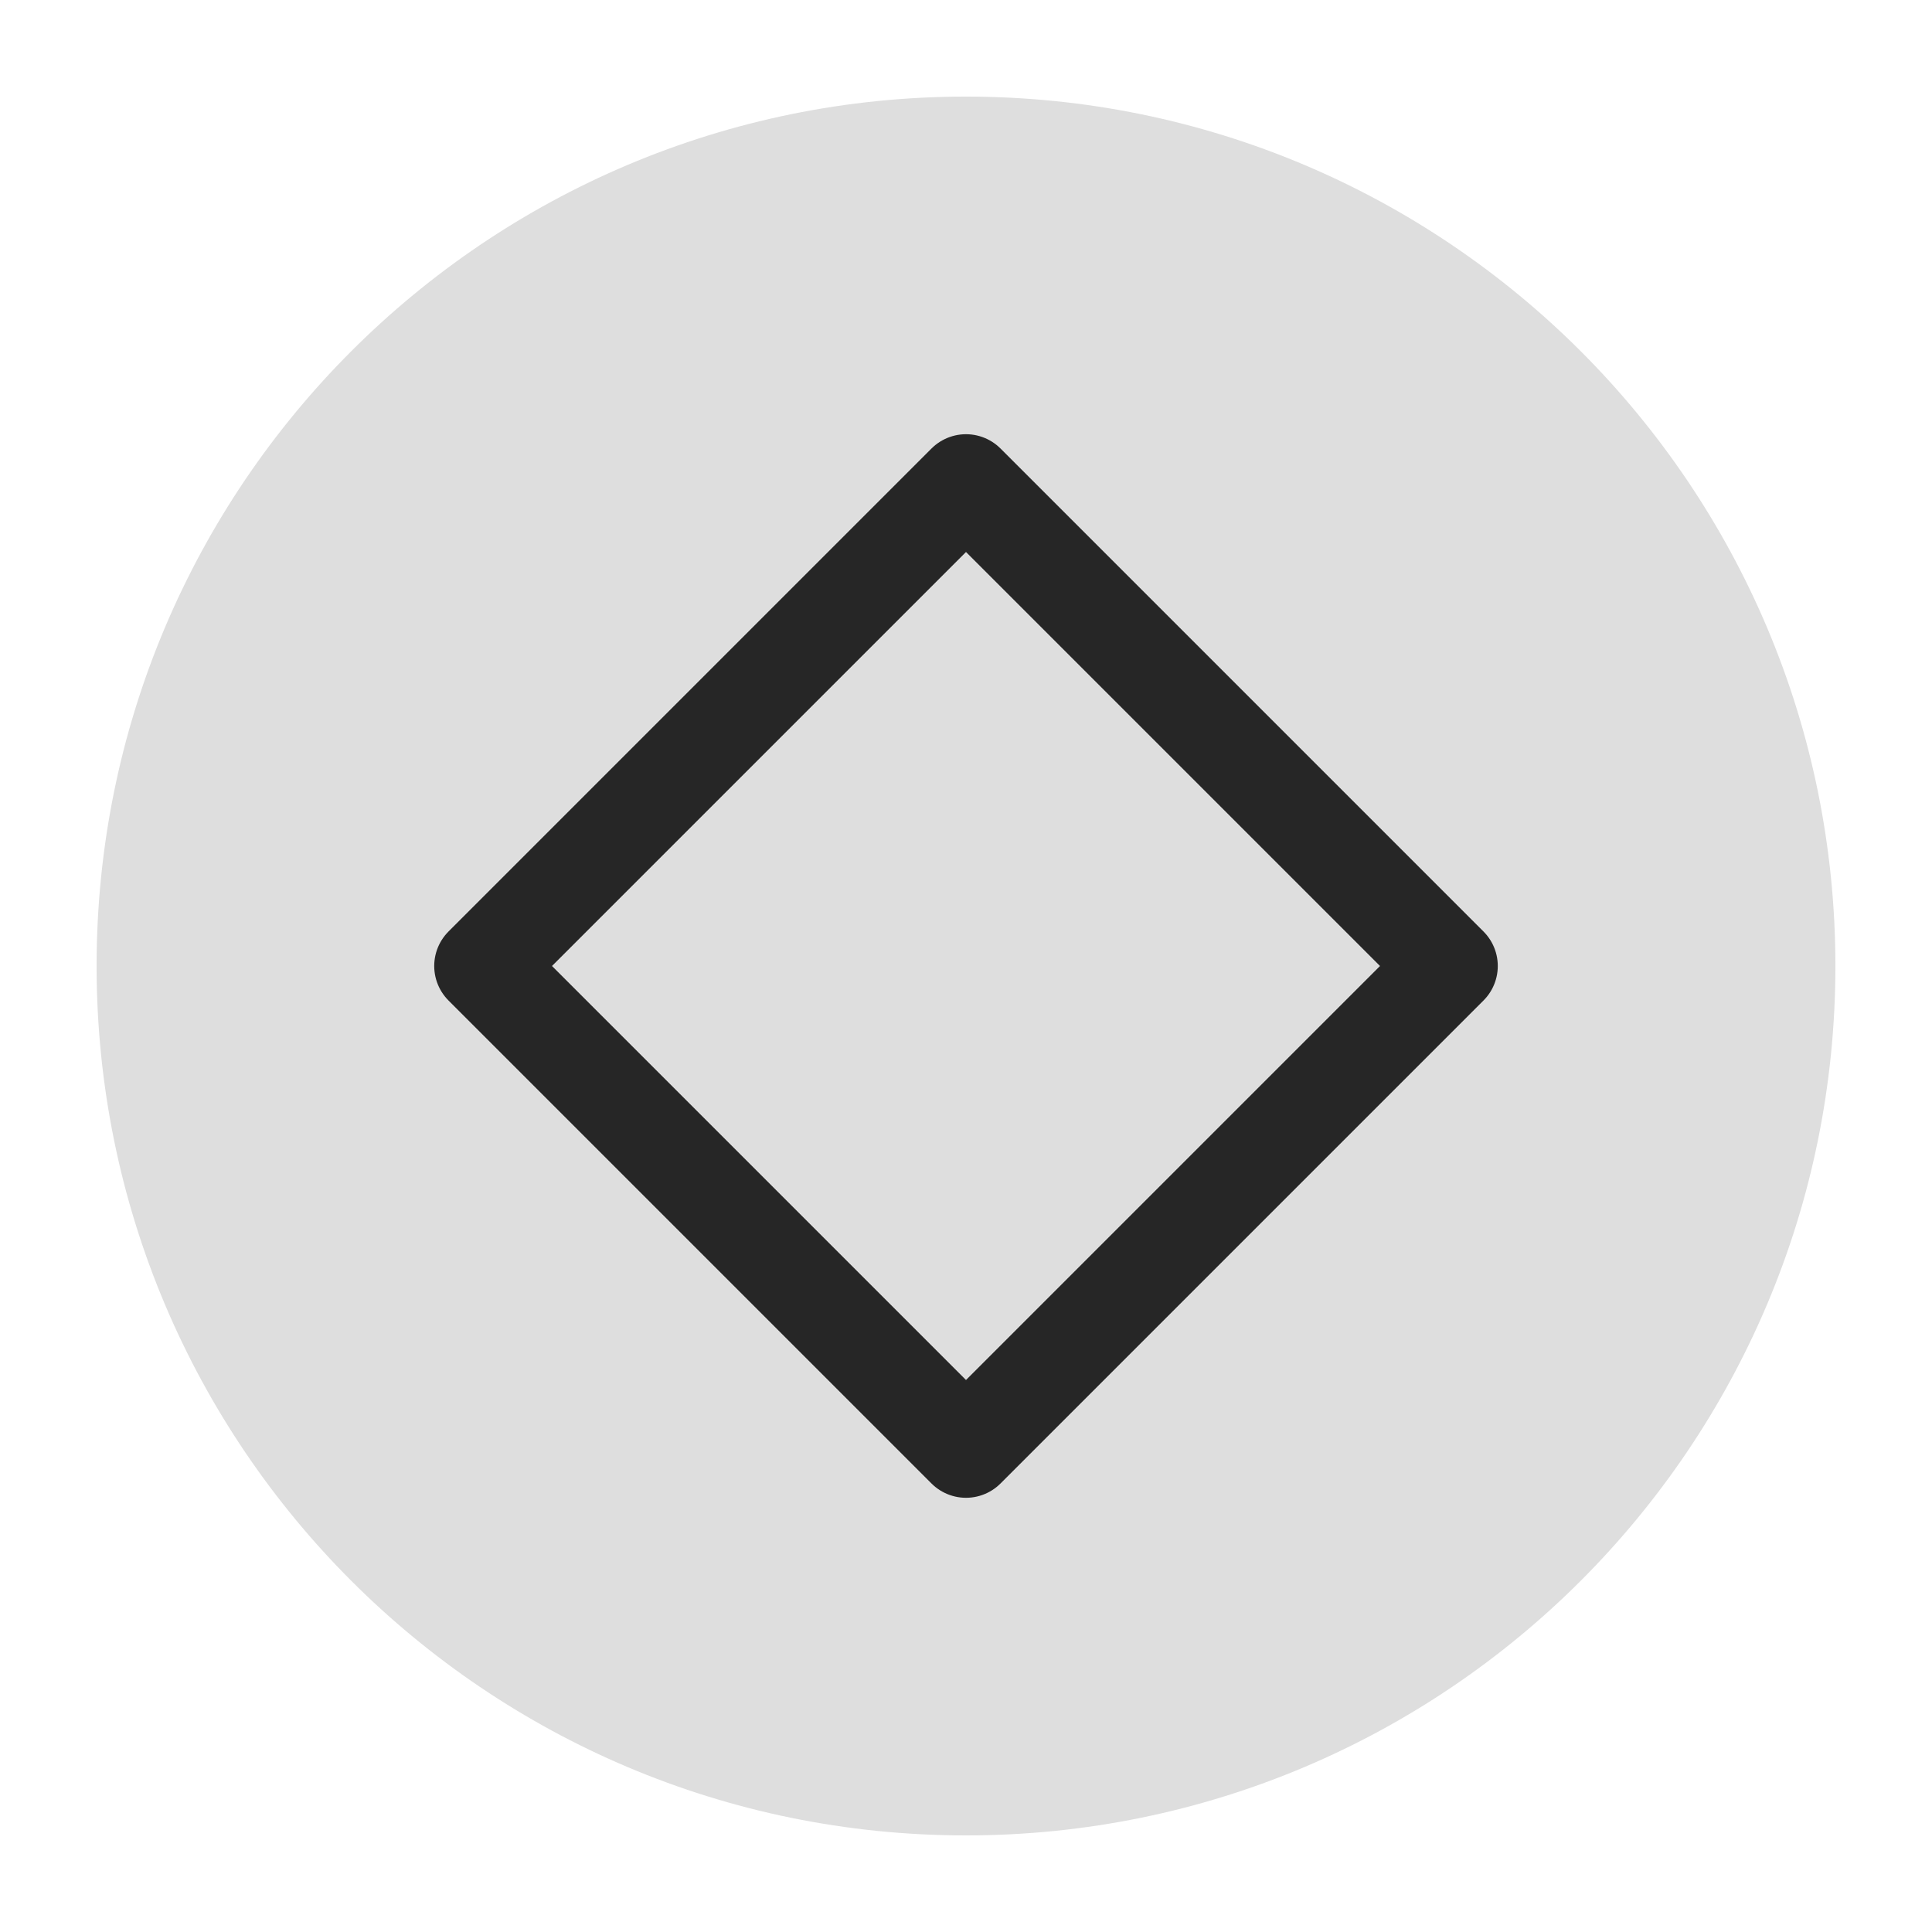
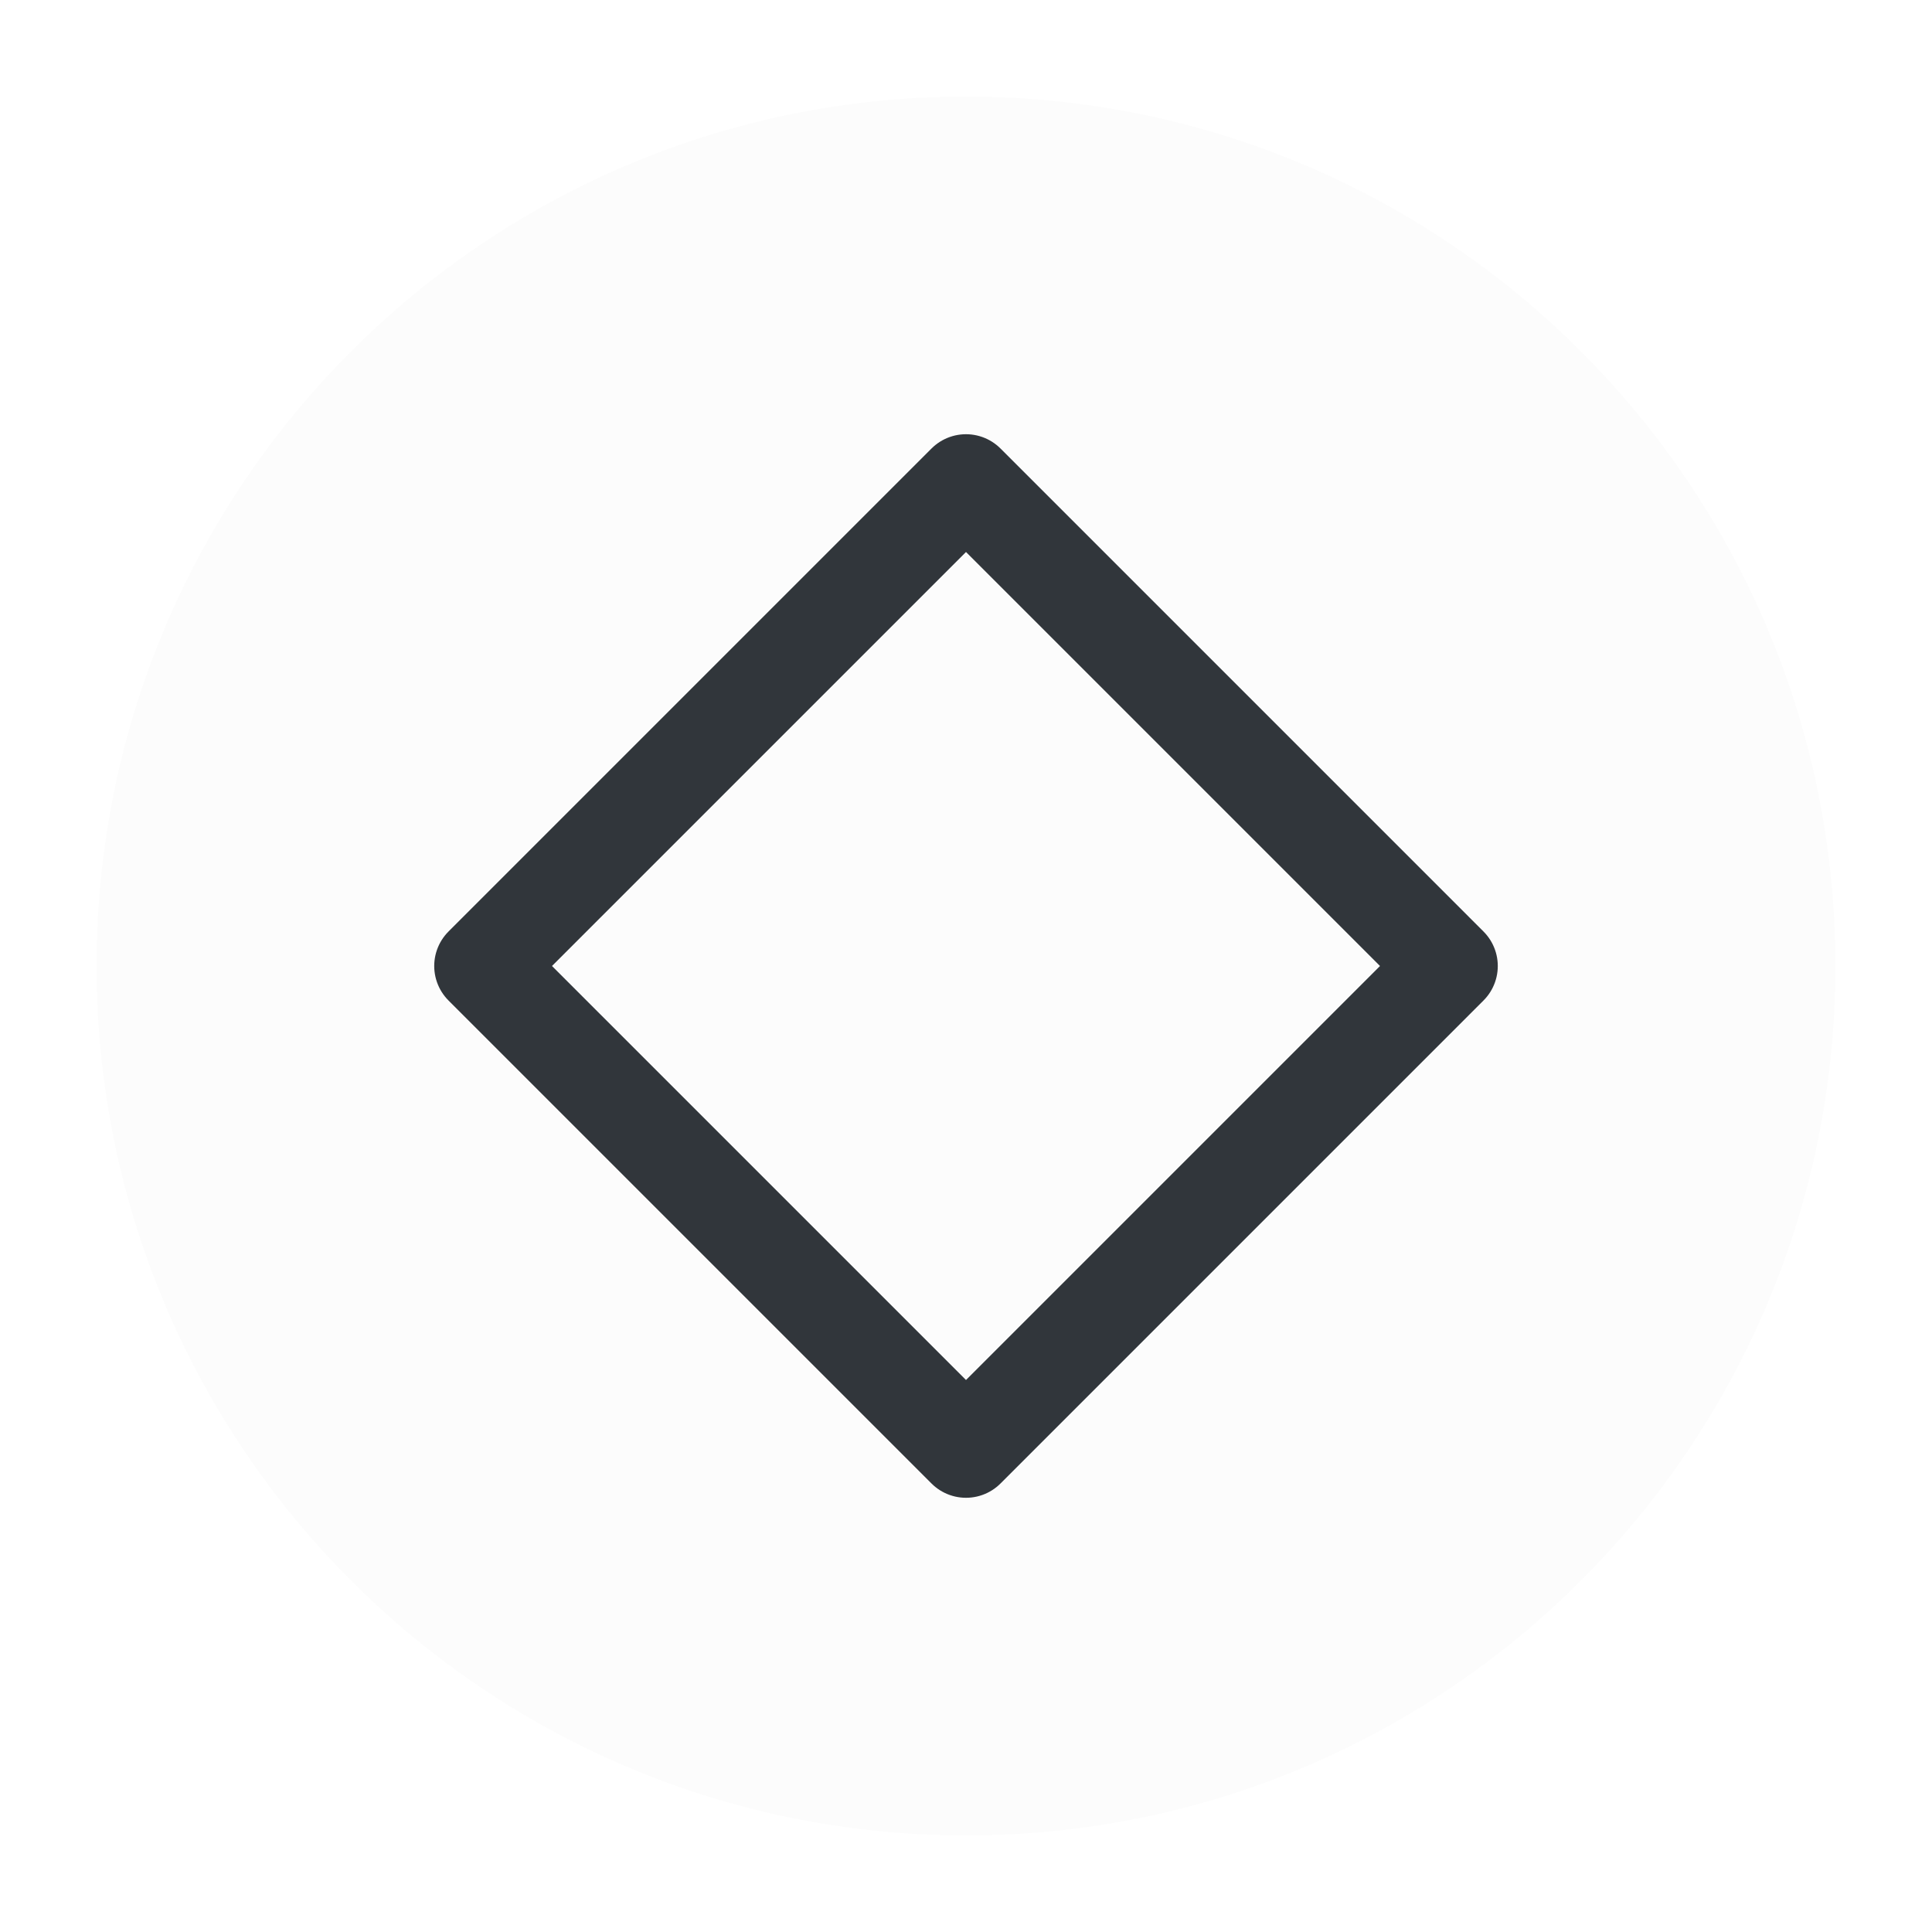
<svg xmlns="http://www.w3.org/2000/svg" viewBox="0 0 50 50" version="1.2" baseProfile="tiny">
  <defs>
</defs>
  <g fill="none" stroke="black" stroke-width="1" fill-rule="evenodd" stroke-linecap="square" stroke-linejoin="bevel">
-     <g fill="#dedede" fill-opacity="1" stroke="none" transform="matrix(2.5,0,0,2.5,2.5,2.5)" font-family="Noto Sans" font-size="10" font-weight="400" font-style="normal">
+     <g fill="#fcfcfc" fill-opacity="1" stroke="none" transform="matrix(2.5,0,0,2.5,2.5,2.5)" font-family="Noto Sans" font-size="10" font-weight="400" font-style="normal">
      <circle cx="9" cy="9" r="9" />
    </g>
-     <g fill="none" stroke="#262626" stroke-opacity="1" stroke-width="1.01" stroke-linecap="round" stroke-linejoin="round" transform="matrix(2.5,0,0,2.5,2.5,2.5)" font-family="Noto Sans" font-size="10" font-weight="400" font-style="normal">
+     <g fill="none" stroke="#31363b" stroke-opacity="1" stroke-width="1.01" stroke-linecap="round" stroke-linejoin="round" transform="matrix(2.5,0,0,2.5,2.5,2.5)" font-family="Noto Sans" font-size="10" font-weight="400" font-style="normal">
      <path vector-effect="none" fill-rule="evenodd" d="M4,9 L9,4 L14,9 L9,14 L4,9" />
    </g>
    <g fill="none" stroke="#000000" stroke-opacity="1" stroke-width="1" stroke-linecap="square" stroke-linejoin="bevel" transform="matrix(1,0,0,1,0,0)" font-family="Noto Sans" font-size="10" font-weight="400" font-style="normal">
</g>
  </g>
</svg>
